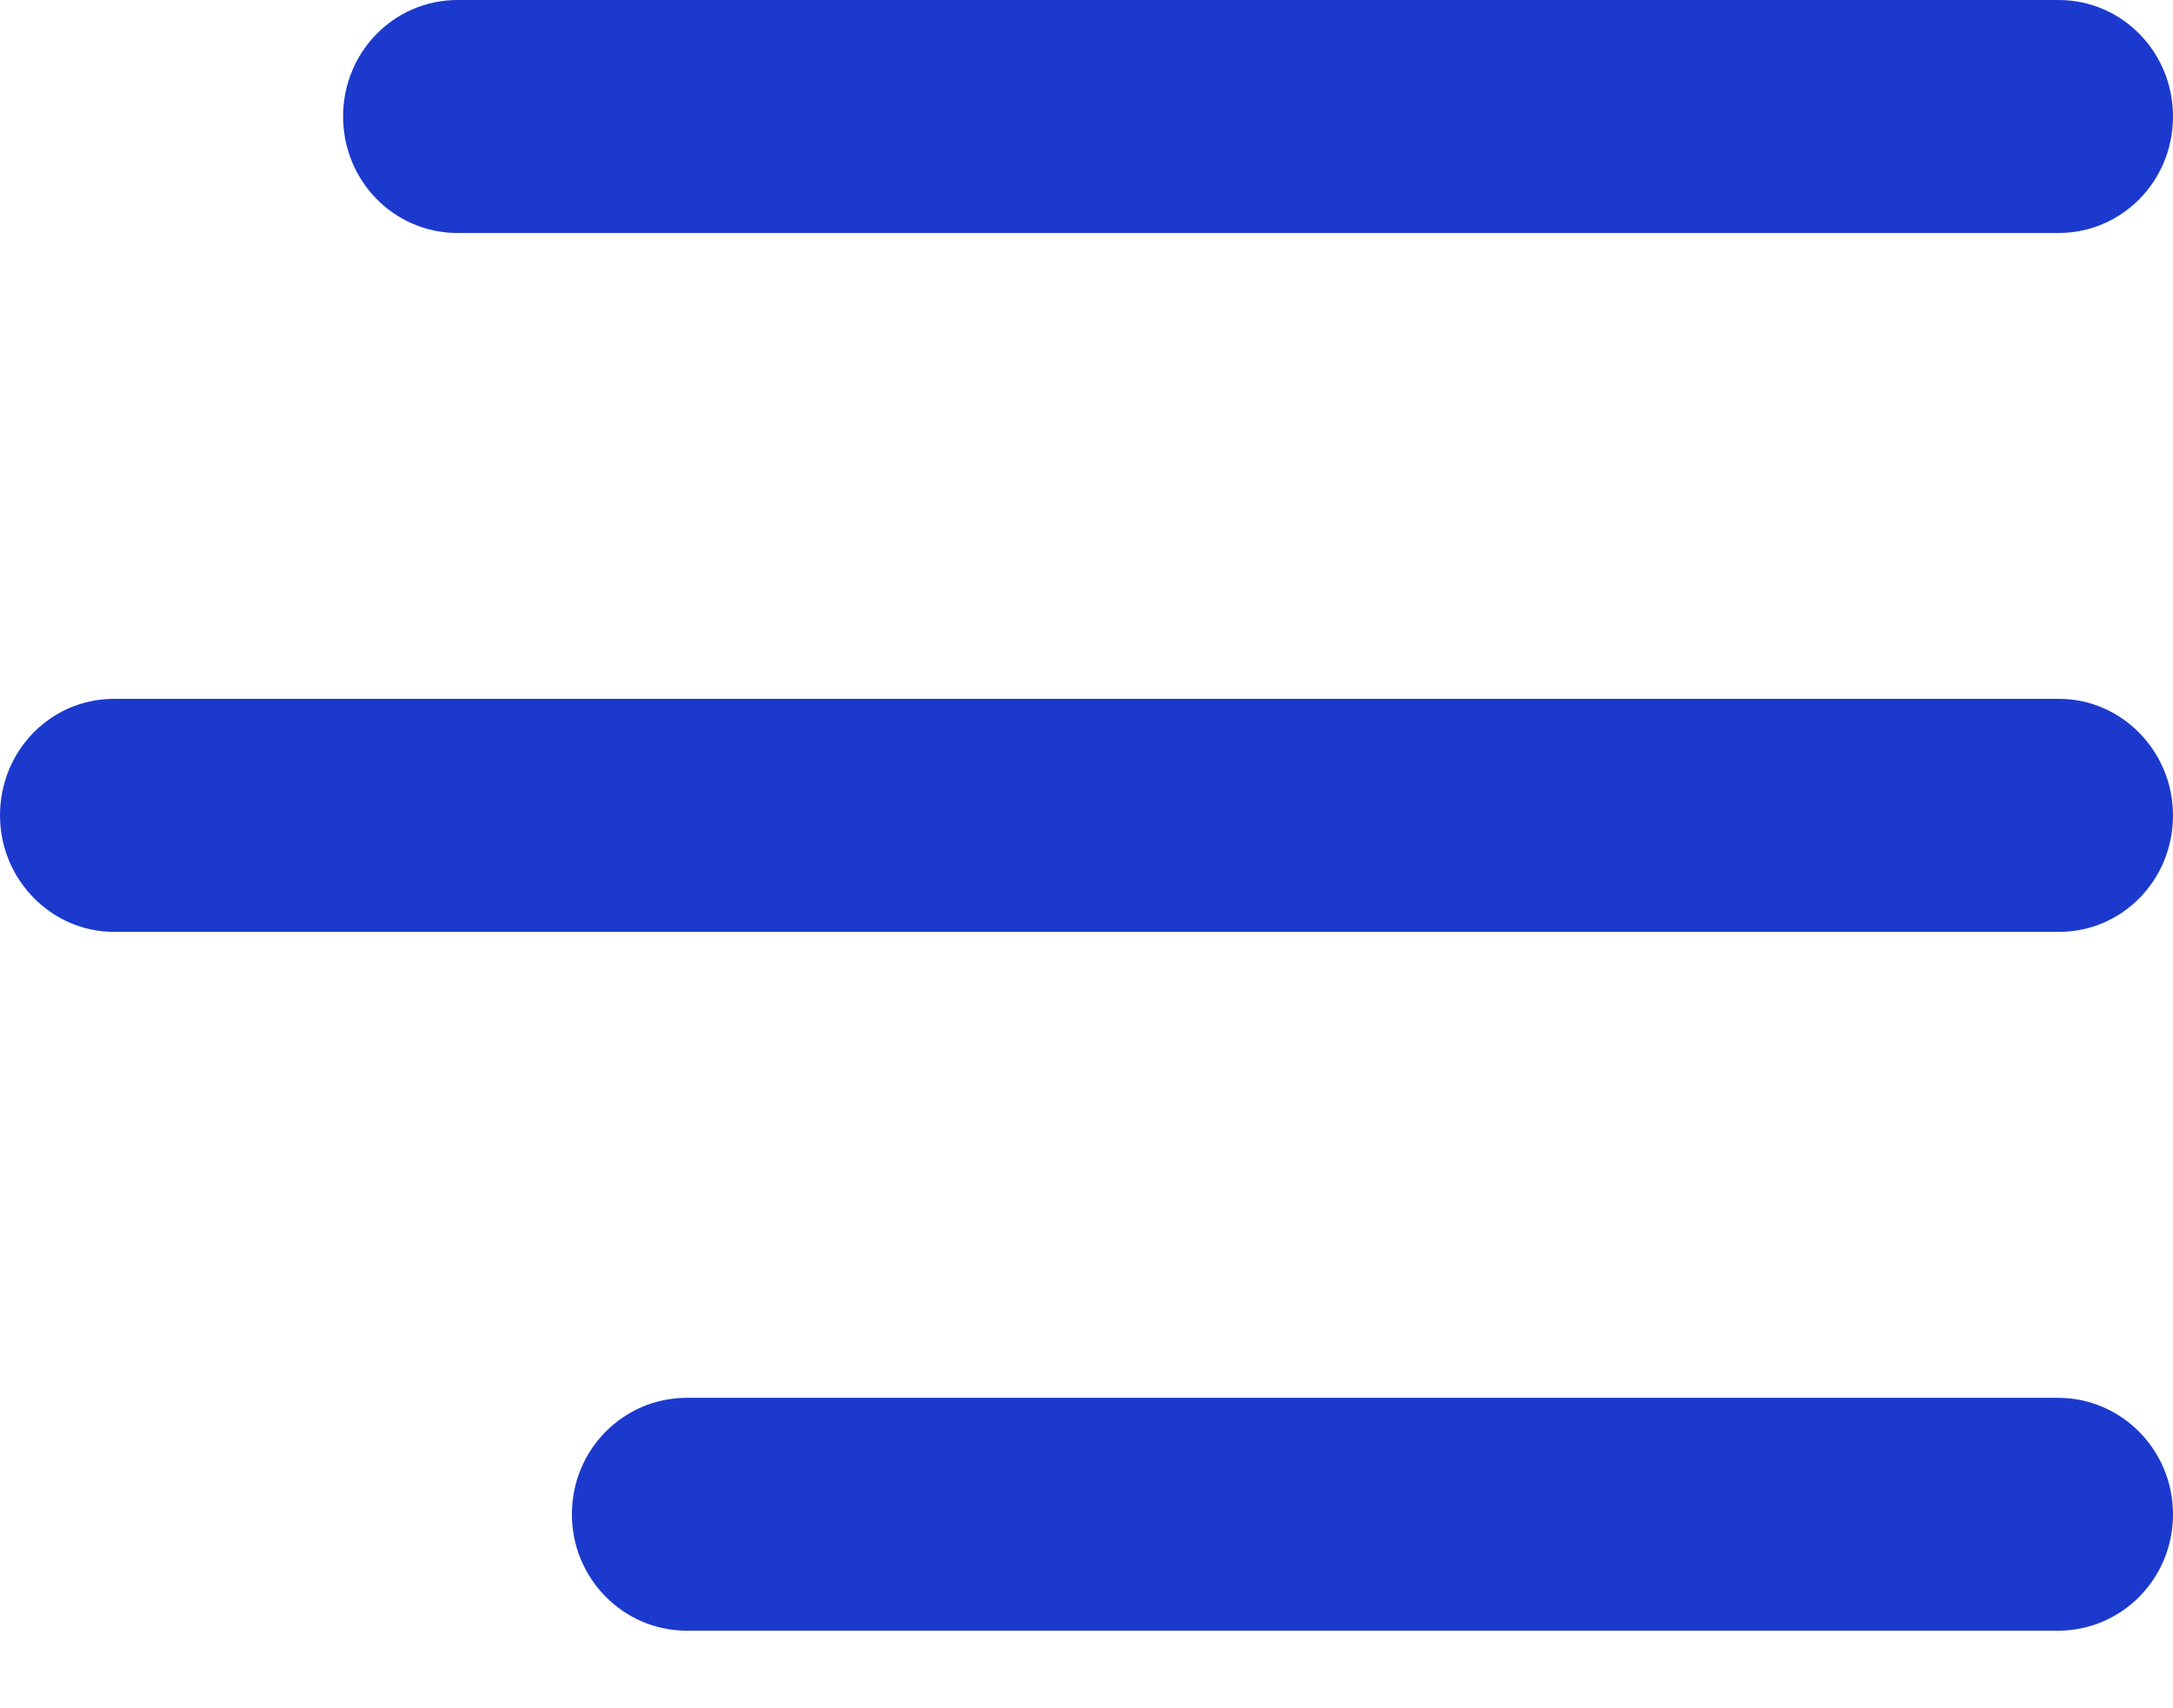
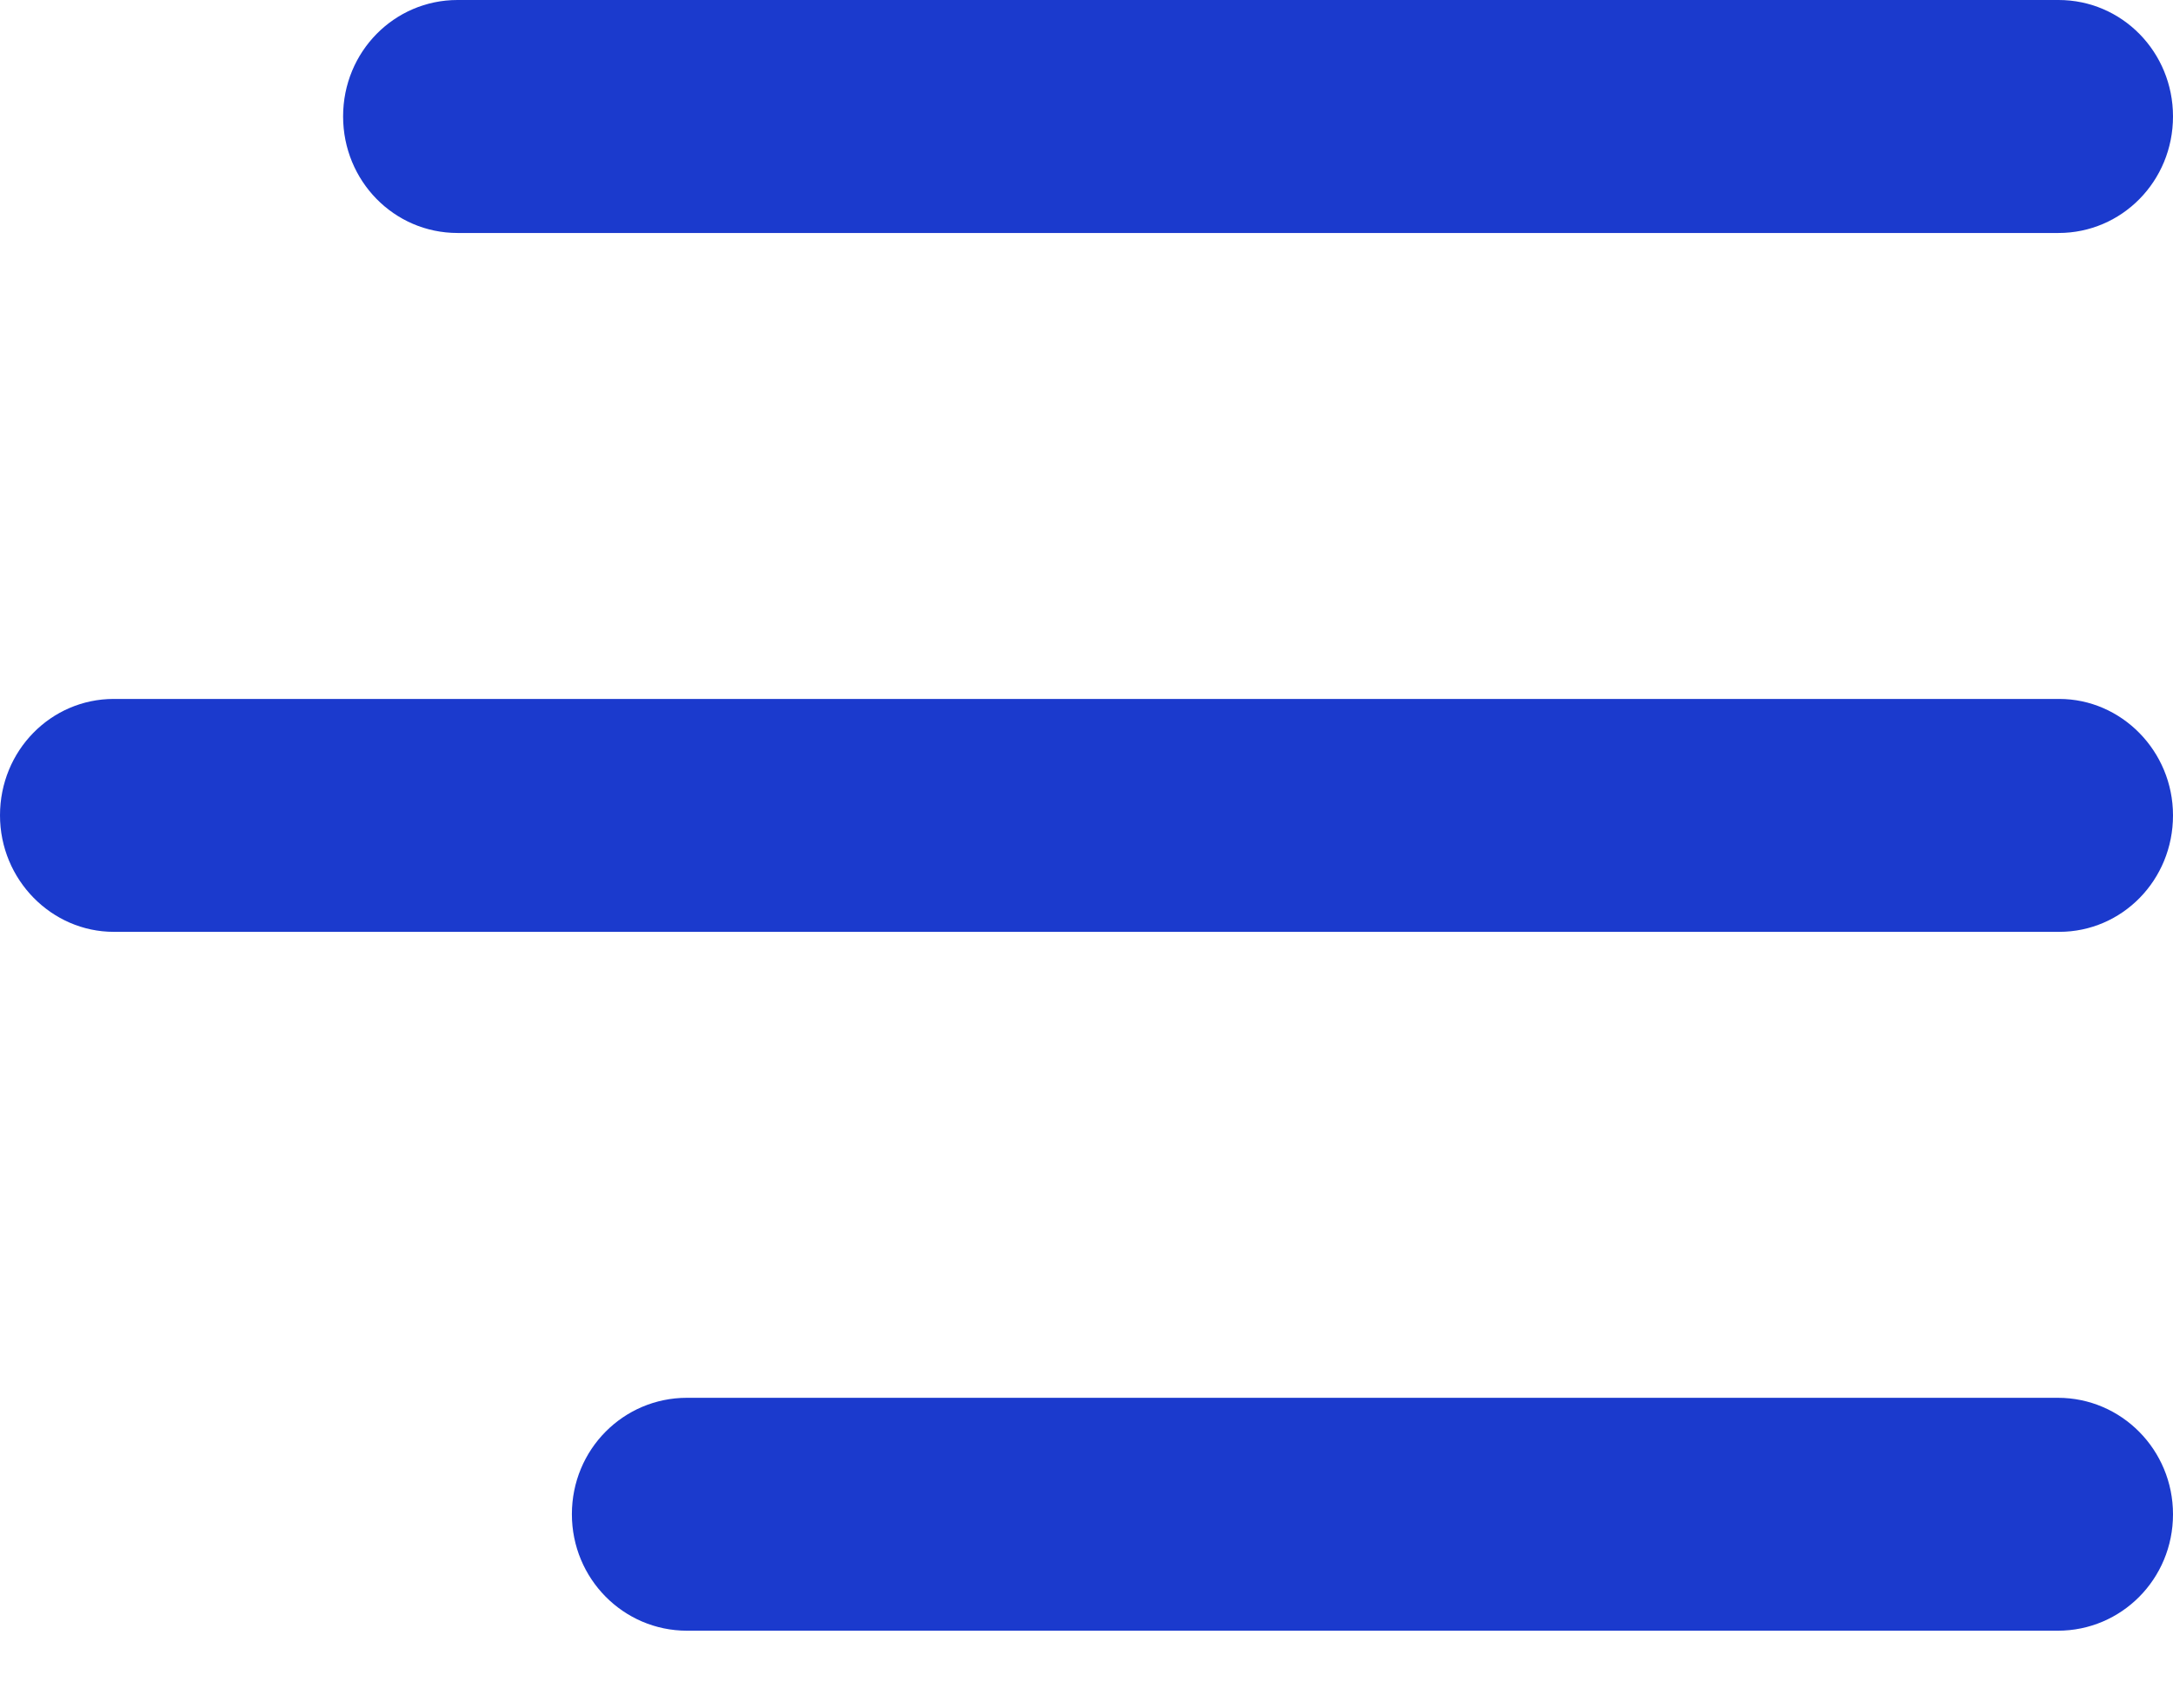
- <svg xmlns="http://www.w3.org/2000/svg" width="28" height="22" viewBox="0 0 28 22" fill="none">
-   <path d="M28 1.501C28 0.672 27.345 0 26.525 0H5.896C5.081 0 4.421 0.666 4.421 1.501C4.421 2.33 5.076 3.002 5.896 3.002H26.525C27.34 3.002 28 2.336 28 1.501ZM28 10.506C28 9.677 27.335 9.005 26.534 9.005H1.466C0.656 9.005 -1.90735e-06 9.672 -1.90735e-06 10.506C-1.90735e-06 11.335 0.665 12.007 1.466 12.007H26.534C27.344 12.007 28 11.341 28 10.506ZM28 19.512C28 18.683 27.337 18.011 26.516 18.011H8.852C8.033 18.011 7.369 18.677 7.369 19.512C7.369 20.34 8.032 21.012 8.852 21.012H26.516C27.336 21.012 28 20.346 28 19.512Z" fill="#1B3ACD" />
+ <svg xmlns="http://www.w3.org/2000/svg" width="28" height="22" fill="none">
+   <path d="M28 1.5c0-.828-.655-1.5-1.475-1.5H5.895c-.814 0-1.474.666-1.474 1.5 0 .83.655 1.502 1.475 1.502h20.629C27.34 3.002 28 2.336 28 1.5zm0 9.006c0-.829-.665-1.5-1.466-1.5H1.466c-.81 0-1.466.666-1.466 1.5 0 .83.665 1.501 1.466 1.501h25.068c.81 0 1.466-.666 1.466-1.5zm0 9.006c0-.83-.663-1.501-1.484-1.501H8.852c-.82 0-1.483.666-1.483 1.5 0 .83.663 1.501 1.483 1.501h17.664c.82 0 1.484-.666 1.484-1.5z" fill="#1B3ACD" />
</svg>
